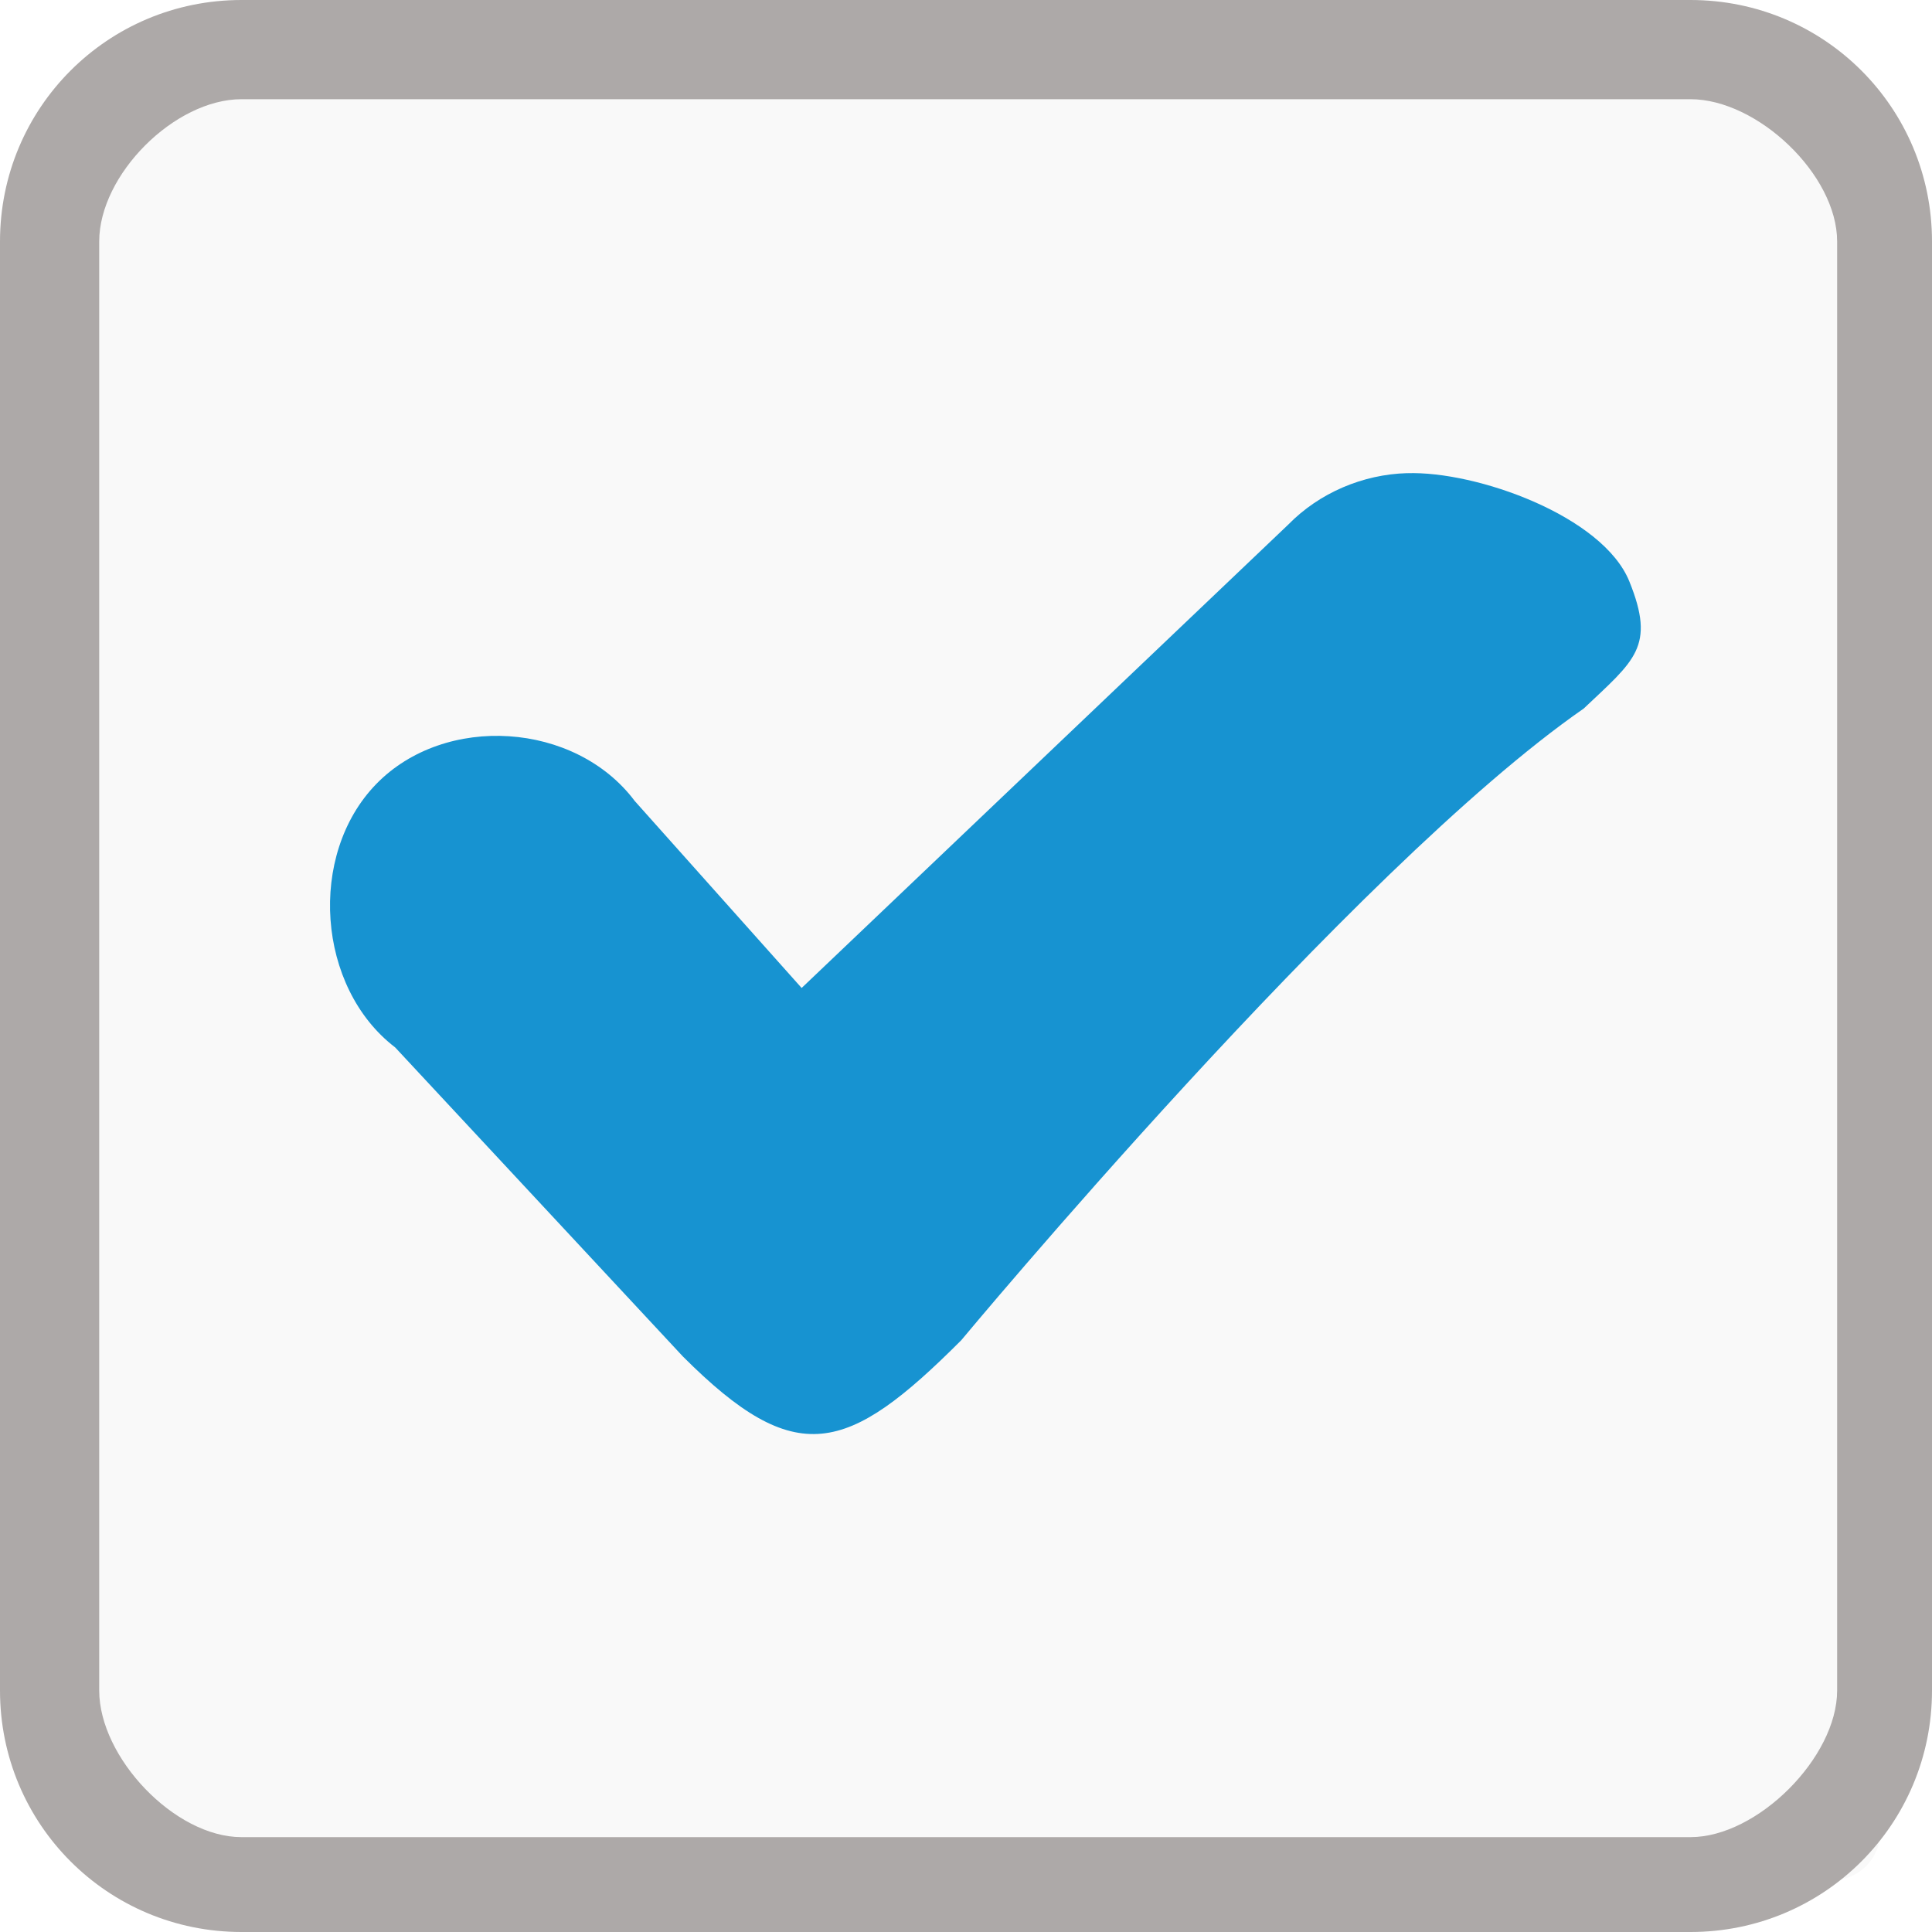
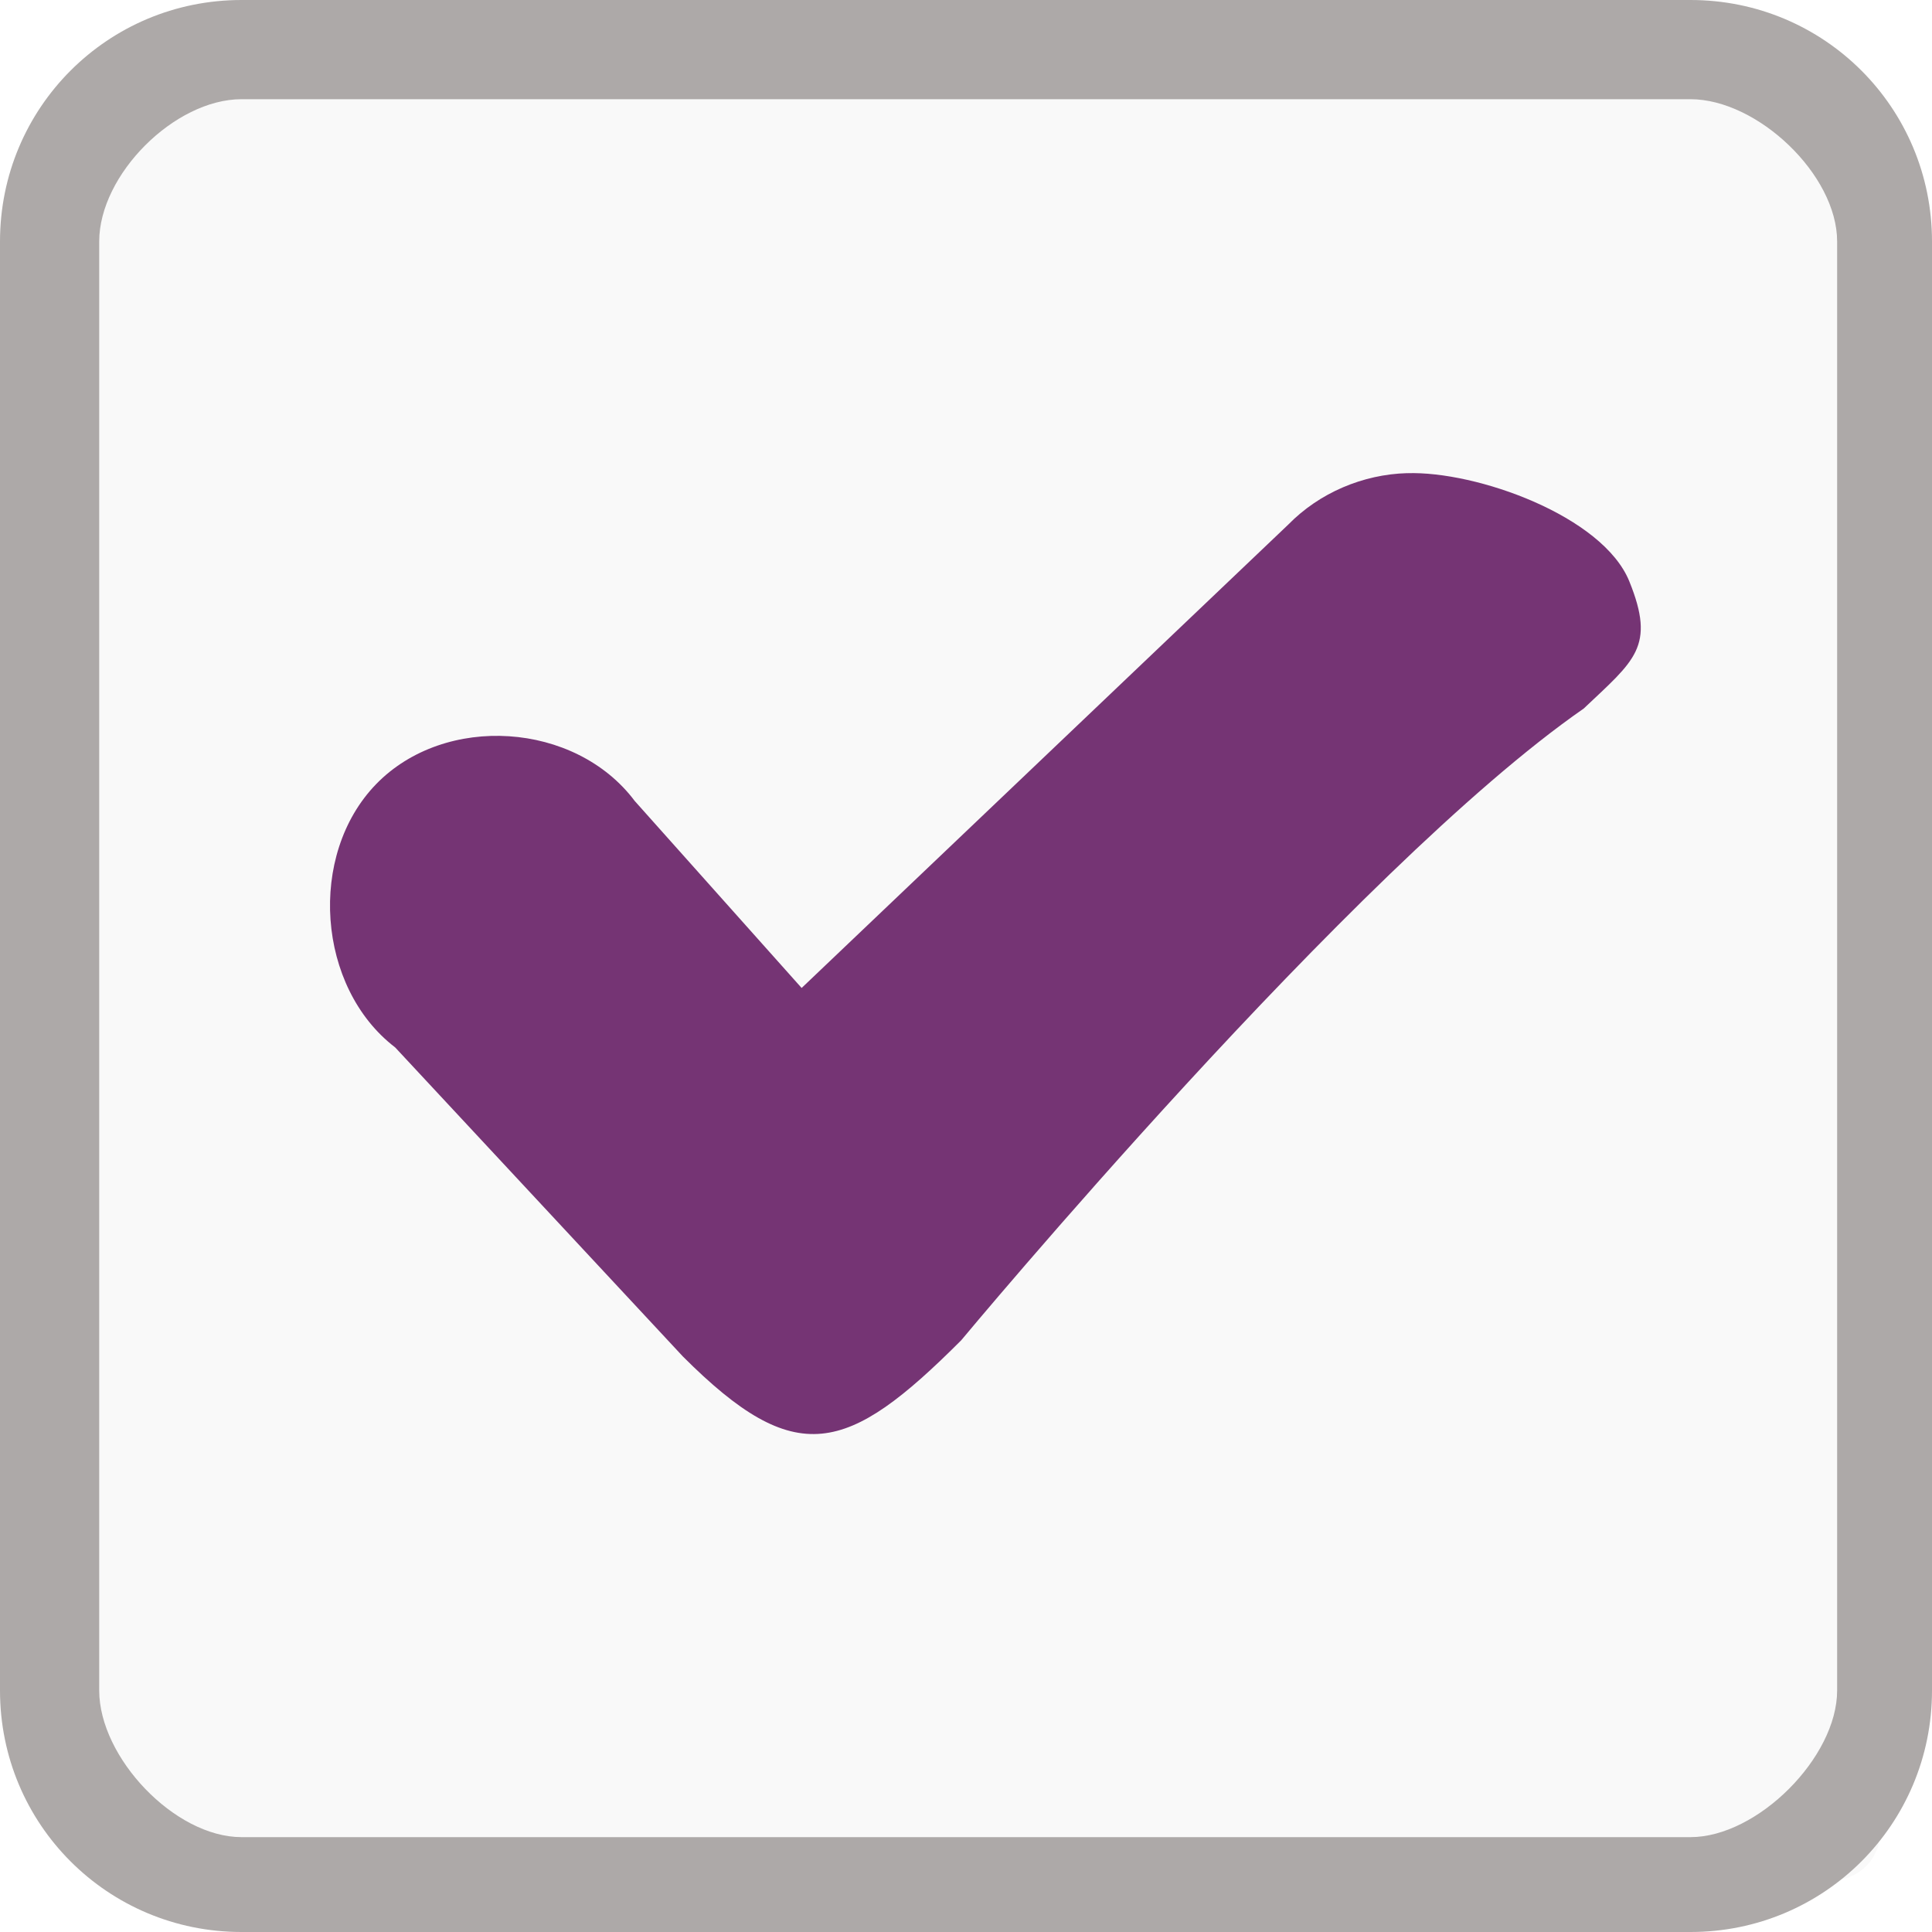
<svg xmlns="http://www.w3.org/2000/svg" xmlns:xlink="http://www.w3.org/1999/xlink" width="40" height="40" id="svg2" version="1.1">
  <defs id="defs4">
    <radialGradient xlink:href="#linearGradient3802" id="radialGradient3810" cx="8" cy="8" fx="7.958" fy="8.849" r="7" gradientUnits="userSpaceOnUse" gradientTransform="matrix(1.285714,-3.0612245e-8,3.0612246e-8,1.285714,-2.285715,-2.285714)" />
    <linearGradient id="linearGradient3802">
      <stop style="stop-color:#eeeeec;stop-opacity:1;" offset="0" id="stop3804" />
      <stop id="stop3812" offset="0.5" style="stop-color:#e4e4e1;stop-opacity:1;" />
      <stop style="stop-color:#949493;stop-opacity:1;" offset="1" id="stop3806" />
    </linearGradient>
    <radialGradient r="7" fy="8.849" fx="7.958" cy="8" cx="8" gradientTransform="matrix(1.285714,-3.0612245e-8,3.0612246e-8,1.285714,-2.285715,-2.285714)" gradientUnits="userSpaceOnUse" id="radialGradient3006" xlink:href="#linearGradient3802" />
  </defs>
  <g id="layer1" transform="translate(0,-1012.362)">
    <rect style="fill:#f9f9f9;fill-opacity:1;stroke:none" id="rect3757" width="37.5" height="37.5" x="1.429" y="1013.791" rx="1" ry="1" />
    <path style="fill:#ada9a8;fill-opacity:1;stroke:none" d="m 5,1012.362 c -2.77,0 -5,2.23 -5,5 l 0,30 c 0,2.77 2.23,5 5,5 l 30,0 c 2.77,0 5,-2.23 5,-5 l 0,-30 c 0,-2.77 -2.23,-5 -5,-5 z m 0,2.054 30,0 c 1.385,0 3.036,1.561 3.036,2.946 l 0,30 c 0,1.385 -1.651,3.036 -3.036,3.036 l -30,0 c -1.385,0 -2.946,-1.651 -2.946,-3.036 l 0,-30 c 0,-1.385 1.561,-2.946 2.946,-2.946 z" id="rect3752" />
-     <path style="font-size:medium;font-style:normal;font-variant:normal;font-weight:normal;font-stretch:normal;text-indent:0;text-align:start;text-decoration:none;line-height:normal;letter-spacing:normal;word-spacing:normal;text-transform:none;direction:ltr;block-progression:tb;writing-mode:lr-tb;text-anchor:start;baseline-shift:baseline;color:#000000;fill:#1793d1;fill-opacity:1;stroke:none;stroke-width:2.9;marker:none;visibility:visible;display:inline;overflow:visible;enable-background:accumulate;font-family:Sans;-inkscape-font-specification:Sans" d="m 29.134,1022.158 c -0.915,0.025 -1.818,0.406 -2.464,1.067 l -10.073,9.592 -3.456,-3.872 c -1.23,-1.64 -3.926,-1.816 -5.352,-0.35 -1.425,1.466 -1.228,4.213 0.392,5.452 l 5.958,6.4 c 2.342,2.342 3.398,2.029 5.762,-0.336 0,0 8.126,-9.776 12.889,-13.08 1.053,-0.998 1.492,-1.276 0.944,-2.631 -0.548,-1.355 -3.165,-2.29 -4.602,-2.241 z" id="path5174" />
+     <path style="font-size:medium;font-style:normal;font-variant:normal;font-weight:normal;font-stretch:normal;text-indent:0;text-align:start;text-decoration:none;line-height:normal;letter-spacing:normal;word-spacing:normal;text-transform:none;direction:ltr;block-progression:tb;writing-mode:lr-tb;text-anchor:start;baseline-shift:baseline;color:#000000;fill:#753474;fill-opacity:1;stroke:none;stroke-width:2.9;marker:none;visibility:visible;display:inline;overflow:visible;enable-background:accumulate;font-family:Sans;-inkscape-font-specification:Sans" d="m 29.134,1022.158 c -0.915,0.025 -1.818,0.406 -2.464,1.067 l -10.073,9.592 -3.456,-3.872 c -1.23,-1.64 -3.926,-1.816 -5.352,-0.35 -1.425,1.466 -1.228,4.213 0.392,5.452 l 5.958,6.4 c 2.342,2.342 3.398,2.029 5.762,-0.336 0,0 8.126,-9.776 12.889,-13.08 1.053,-0.998 1.492,-1.276 0.944,-2.631 -0.548,-1.355 -3.165,-2.29 -4.602,-2.241 z" id="path5174" />
  </g>
</svg>
